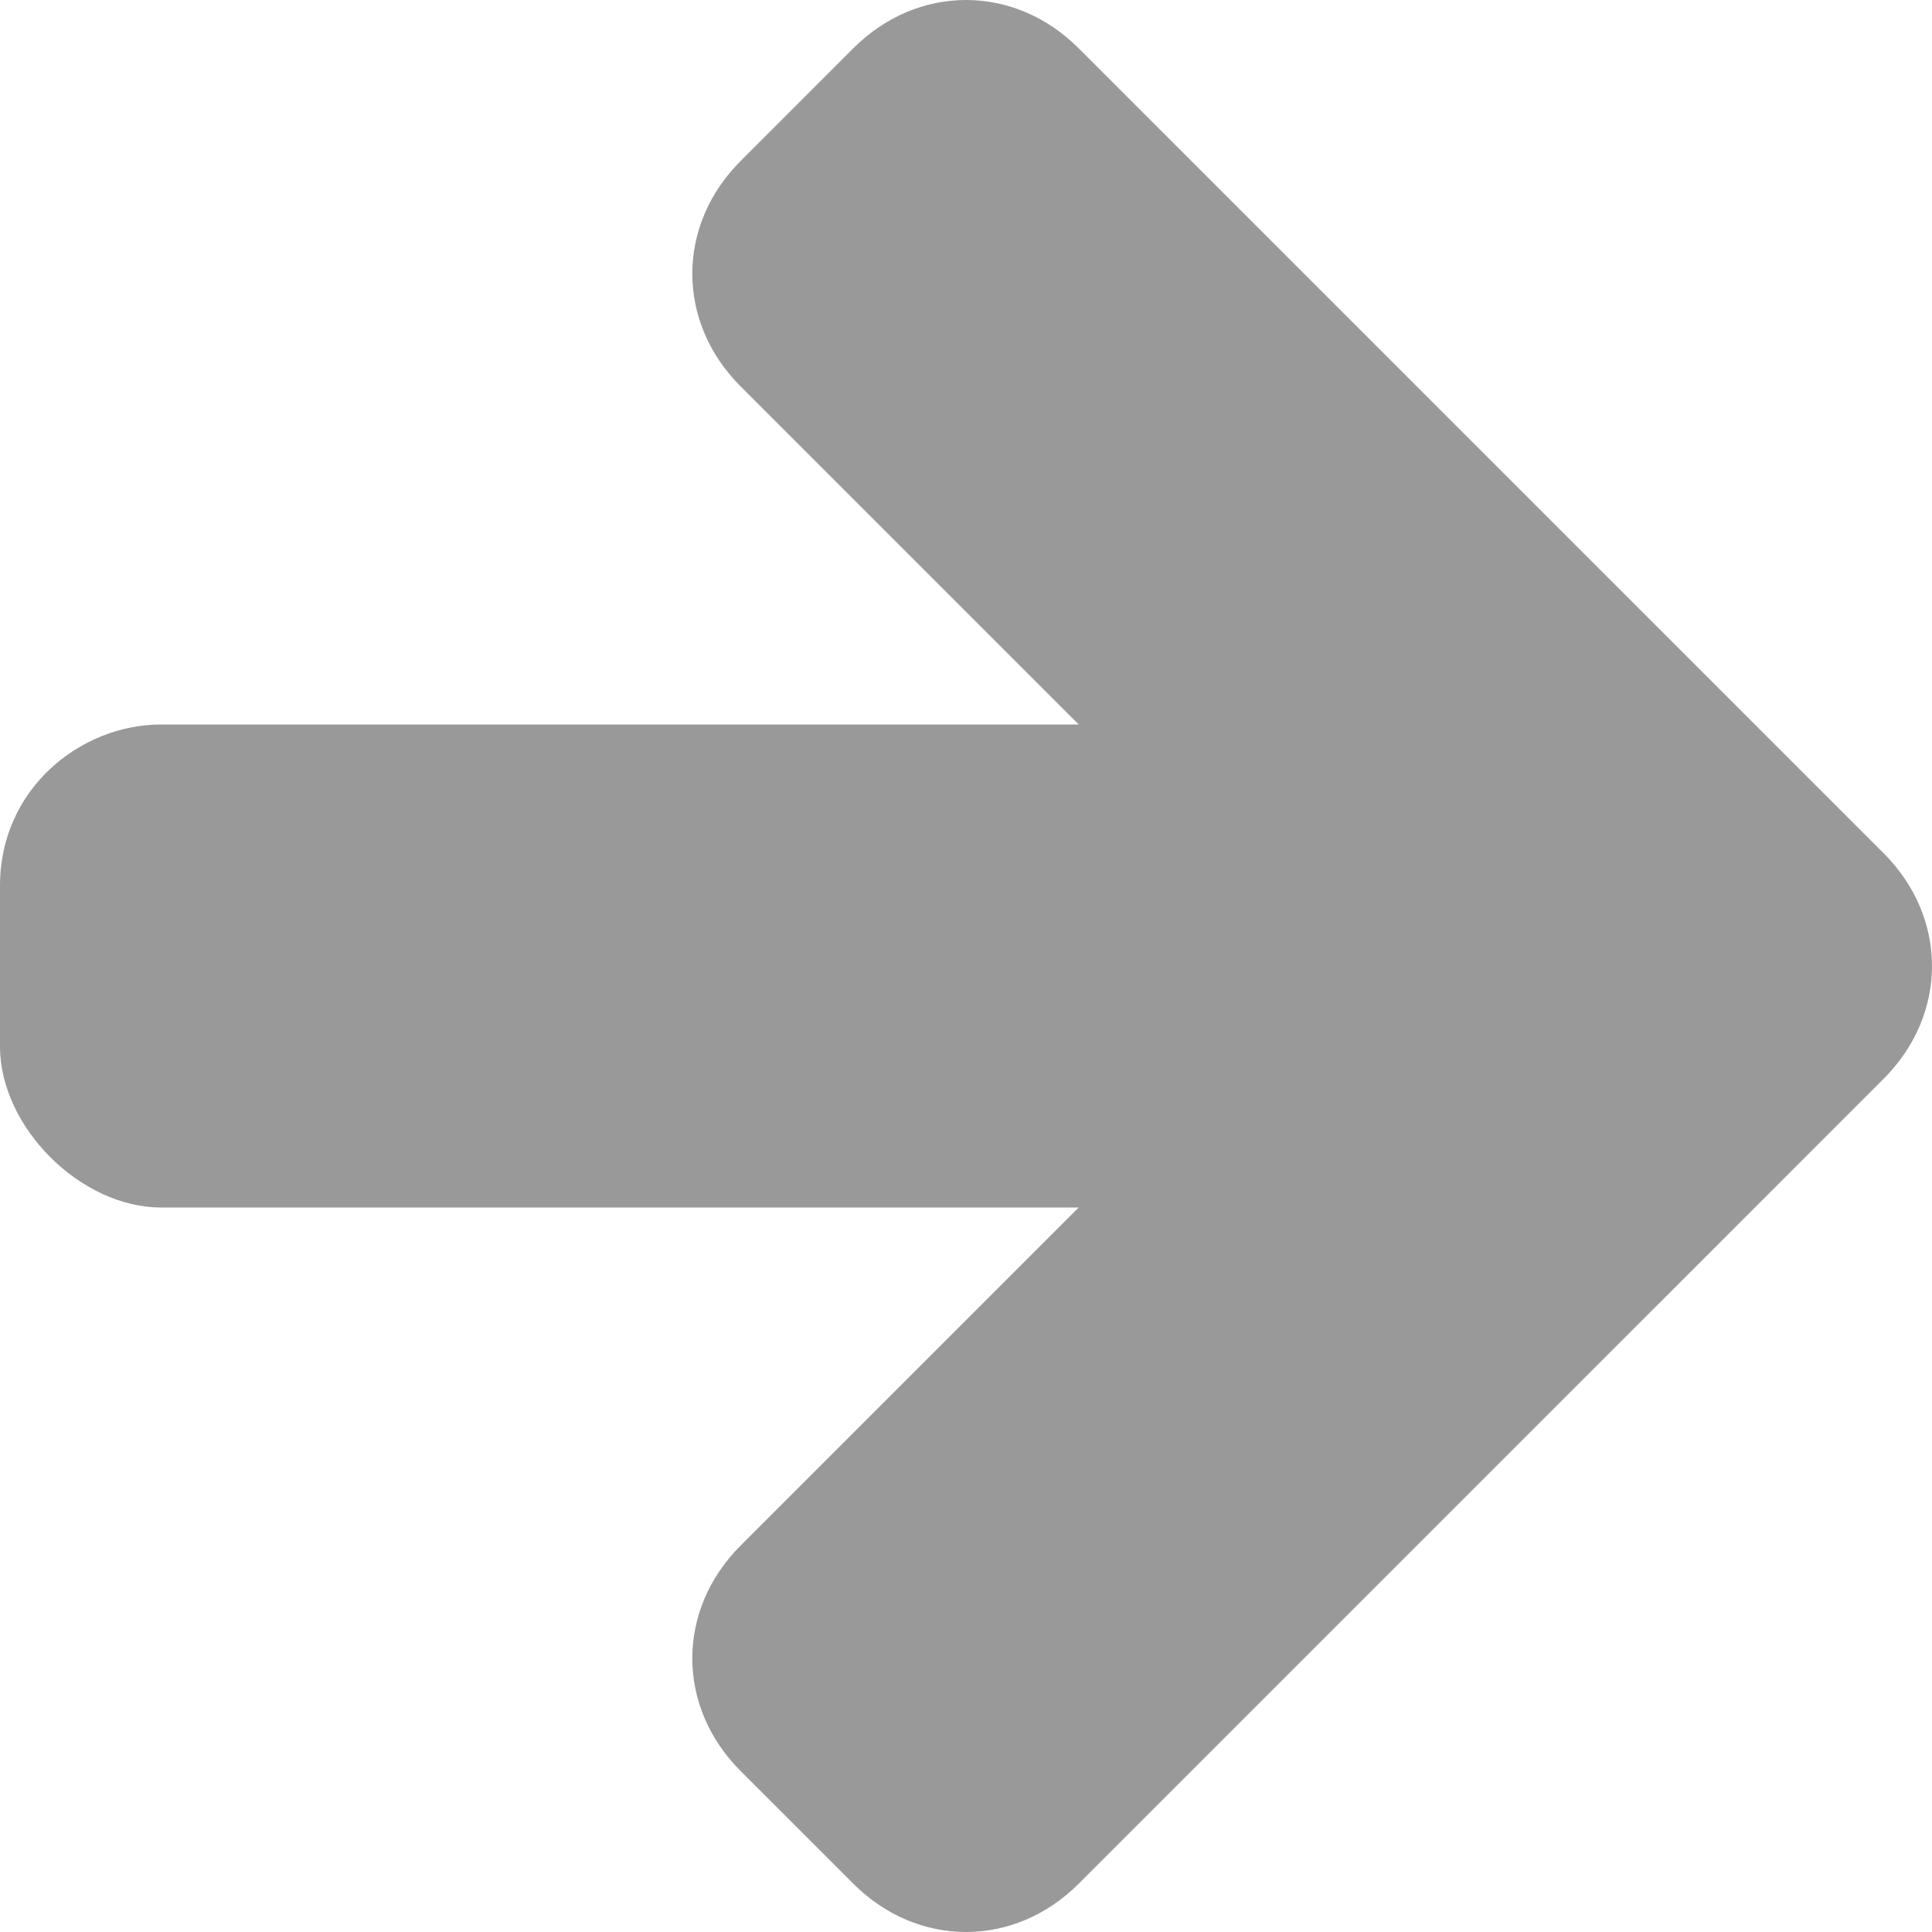
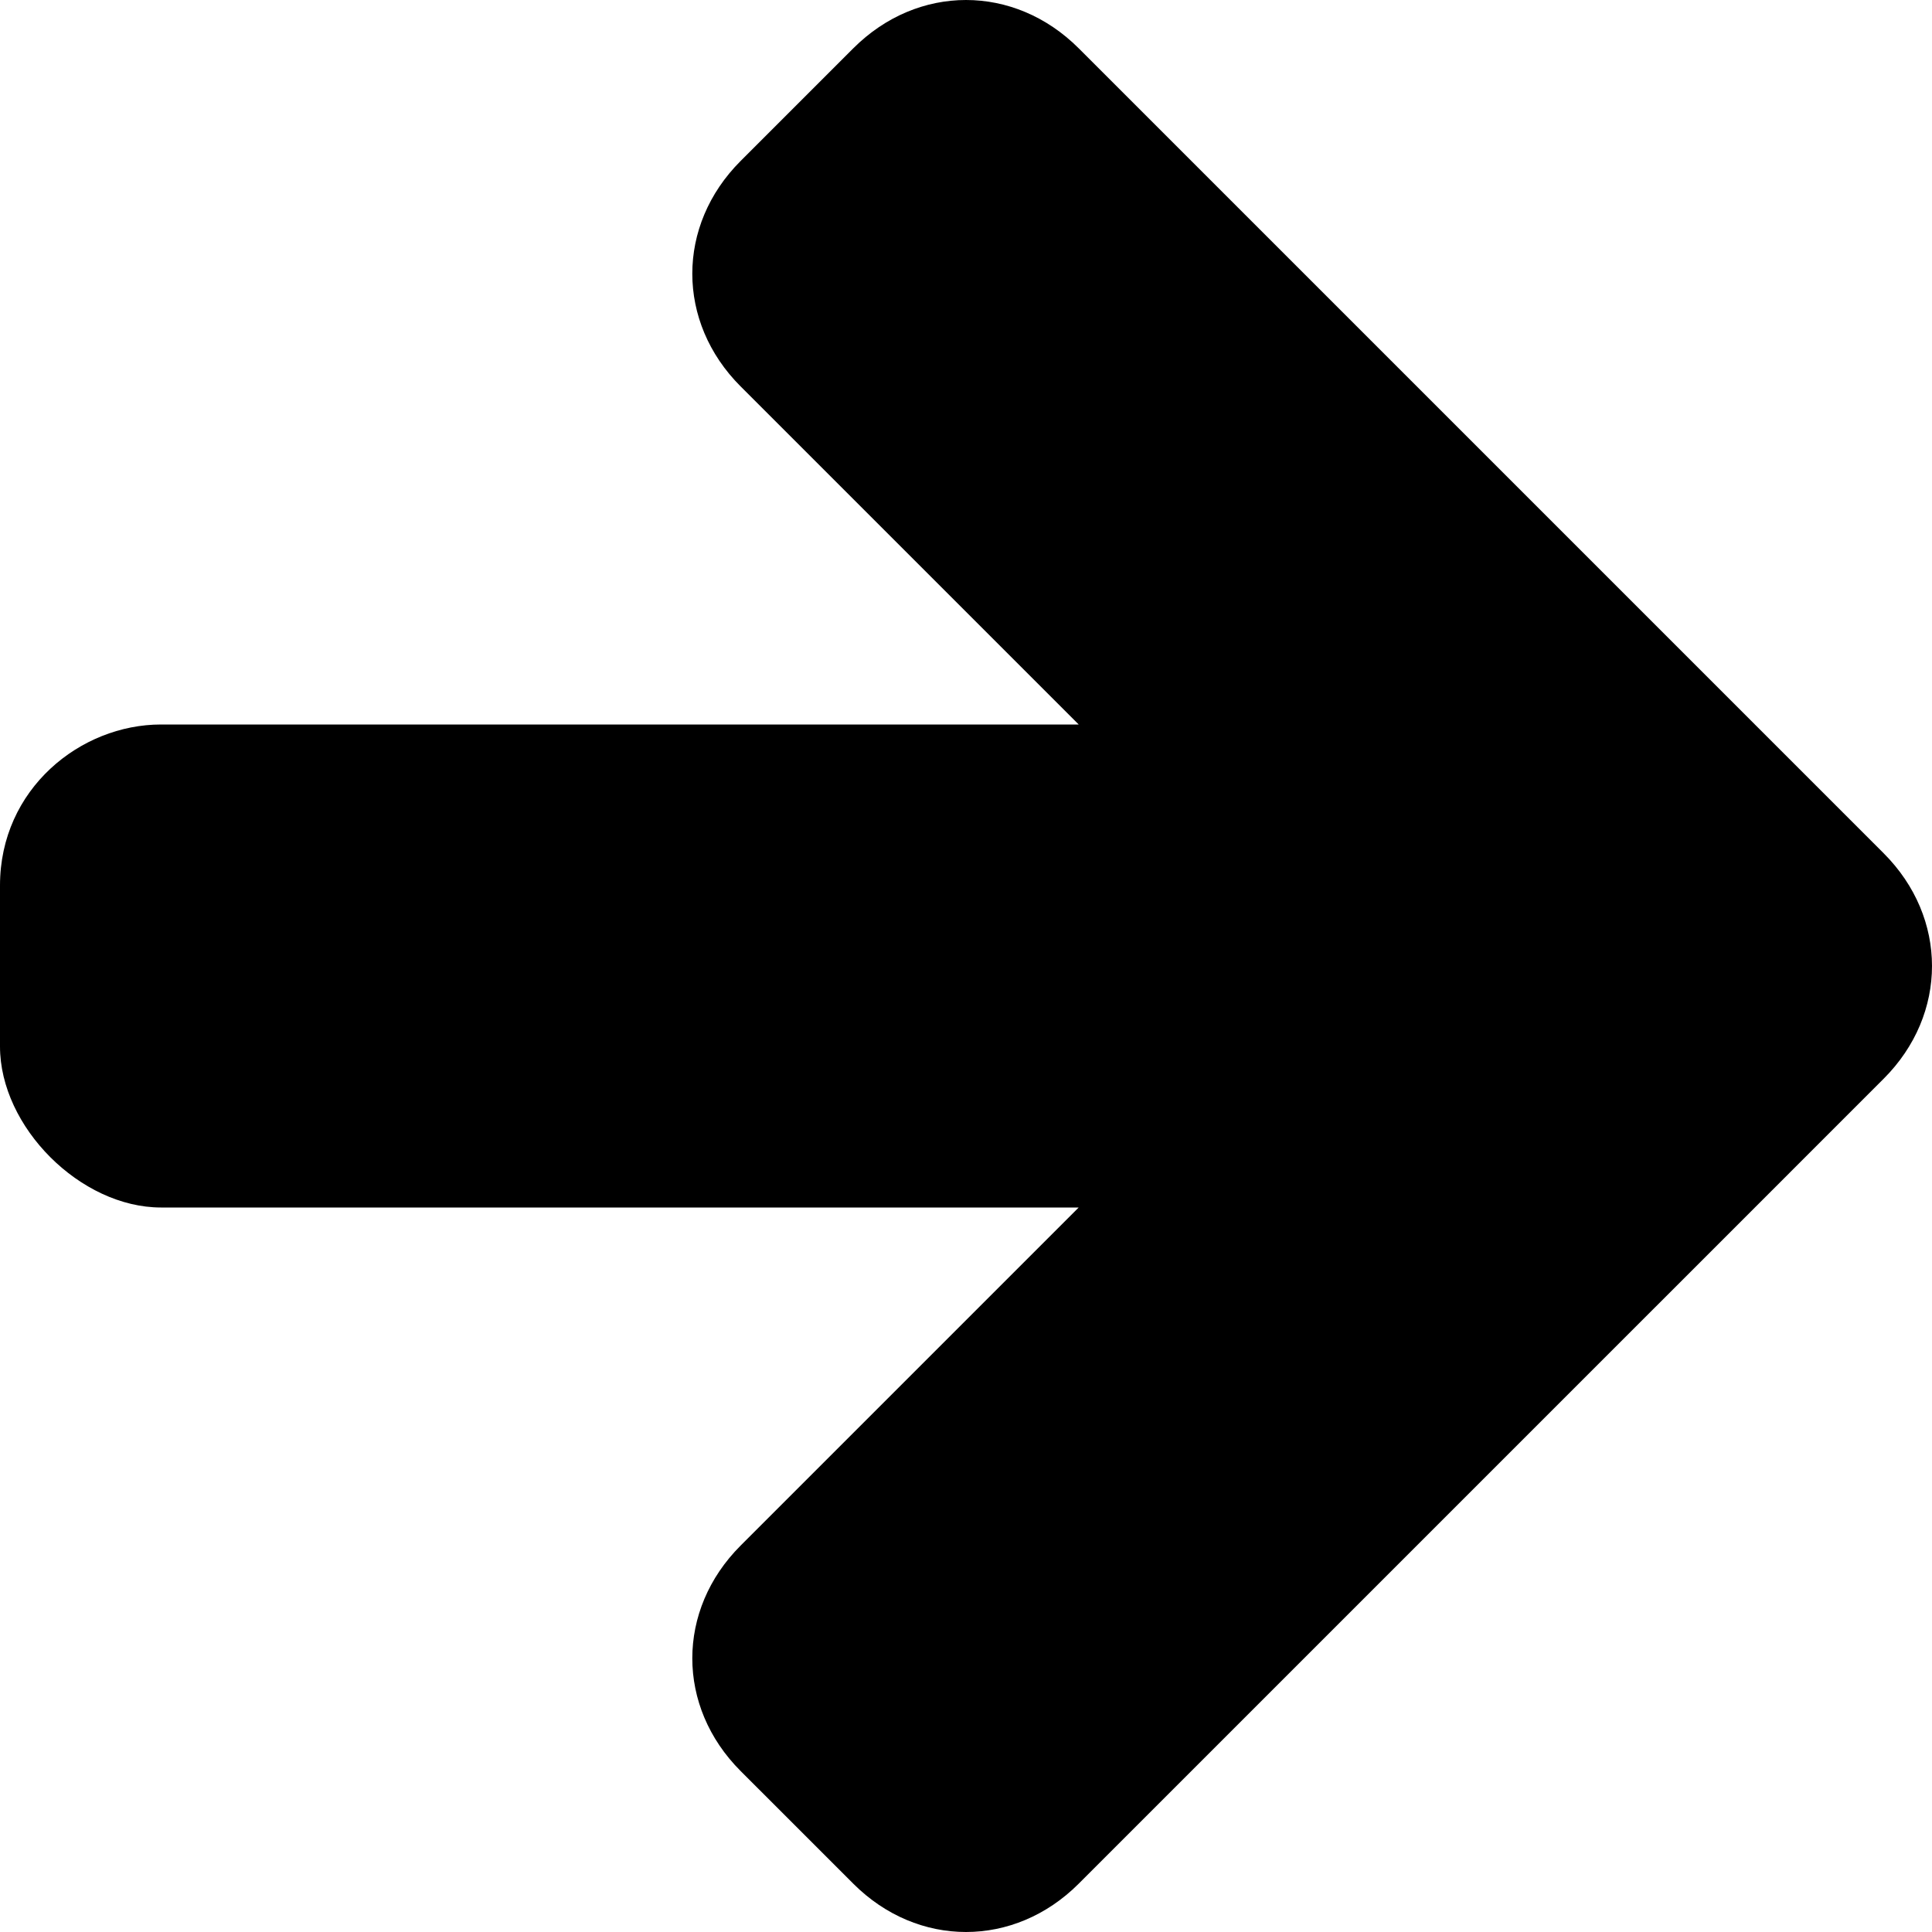
<svg xmlns="http://www.w3.org/2000/svg" width="12" height="12" viewBox="0 0 12 12" preserveAspectRatio="xMinYMid meet" overflow="visible">
-   <path d="M1 4.5h5.7l-2.1-2.1c-.4-.4-.4-1 0-1.4l.7-.7c.4-.4 1-.4 1.4 0l5 5c.4.4.4 1 0 1.4l-.7.7-4.3 4.3c-.4.4-1 .4-1.4 0l-.7-.7c-.4-.4-.4-1 0-1.4l2.1-2.1h-5.7c-.5 0-1-.5-1-1v-1c0-.6.5-1 1-1z" fill="#999" />
+   <path d="M1 4.5h5.7l-2.1-2.1c-.4-.4-.4-1 0-1.4l.7-.7c.4-.4 1-.4 1.4 0l5 5c.4.4.4 1 0 1.4l-.7.7-4.3 4.3c-.4.4-1 .4-1.4 0l-.7-.7c-.4-.4-.4-1 0-1.4l2.1-2.1h-5.7c-.5 0-1-.5-1-1v-1c0-.6.5-1 1-1z" />
</svg>
